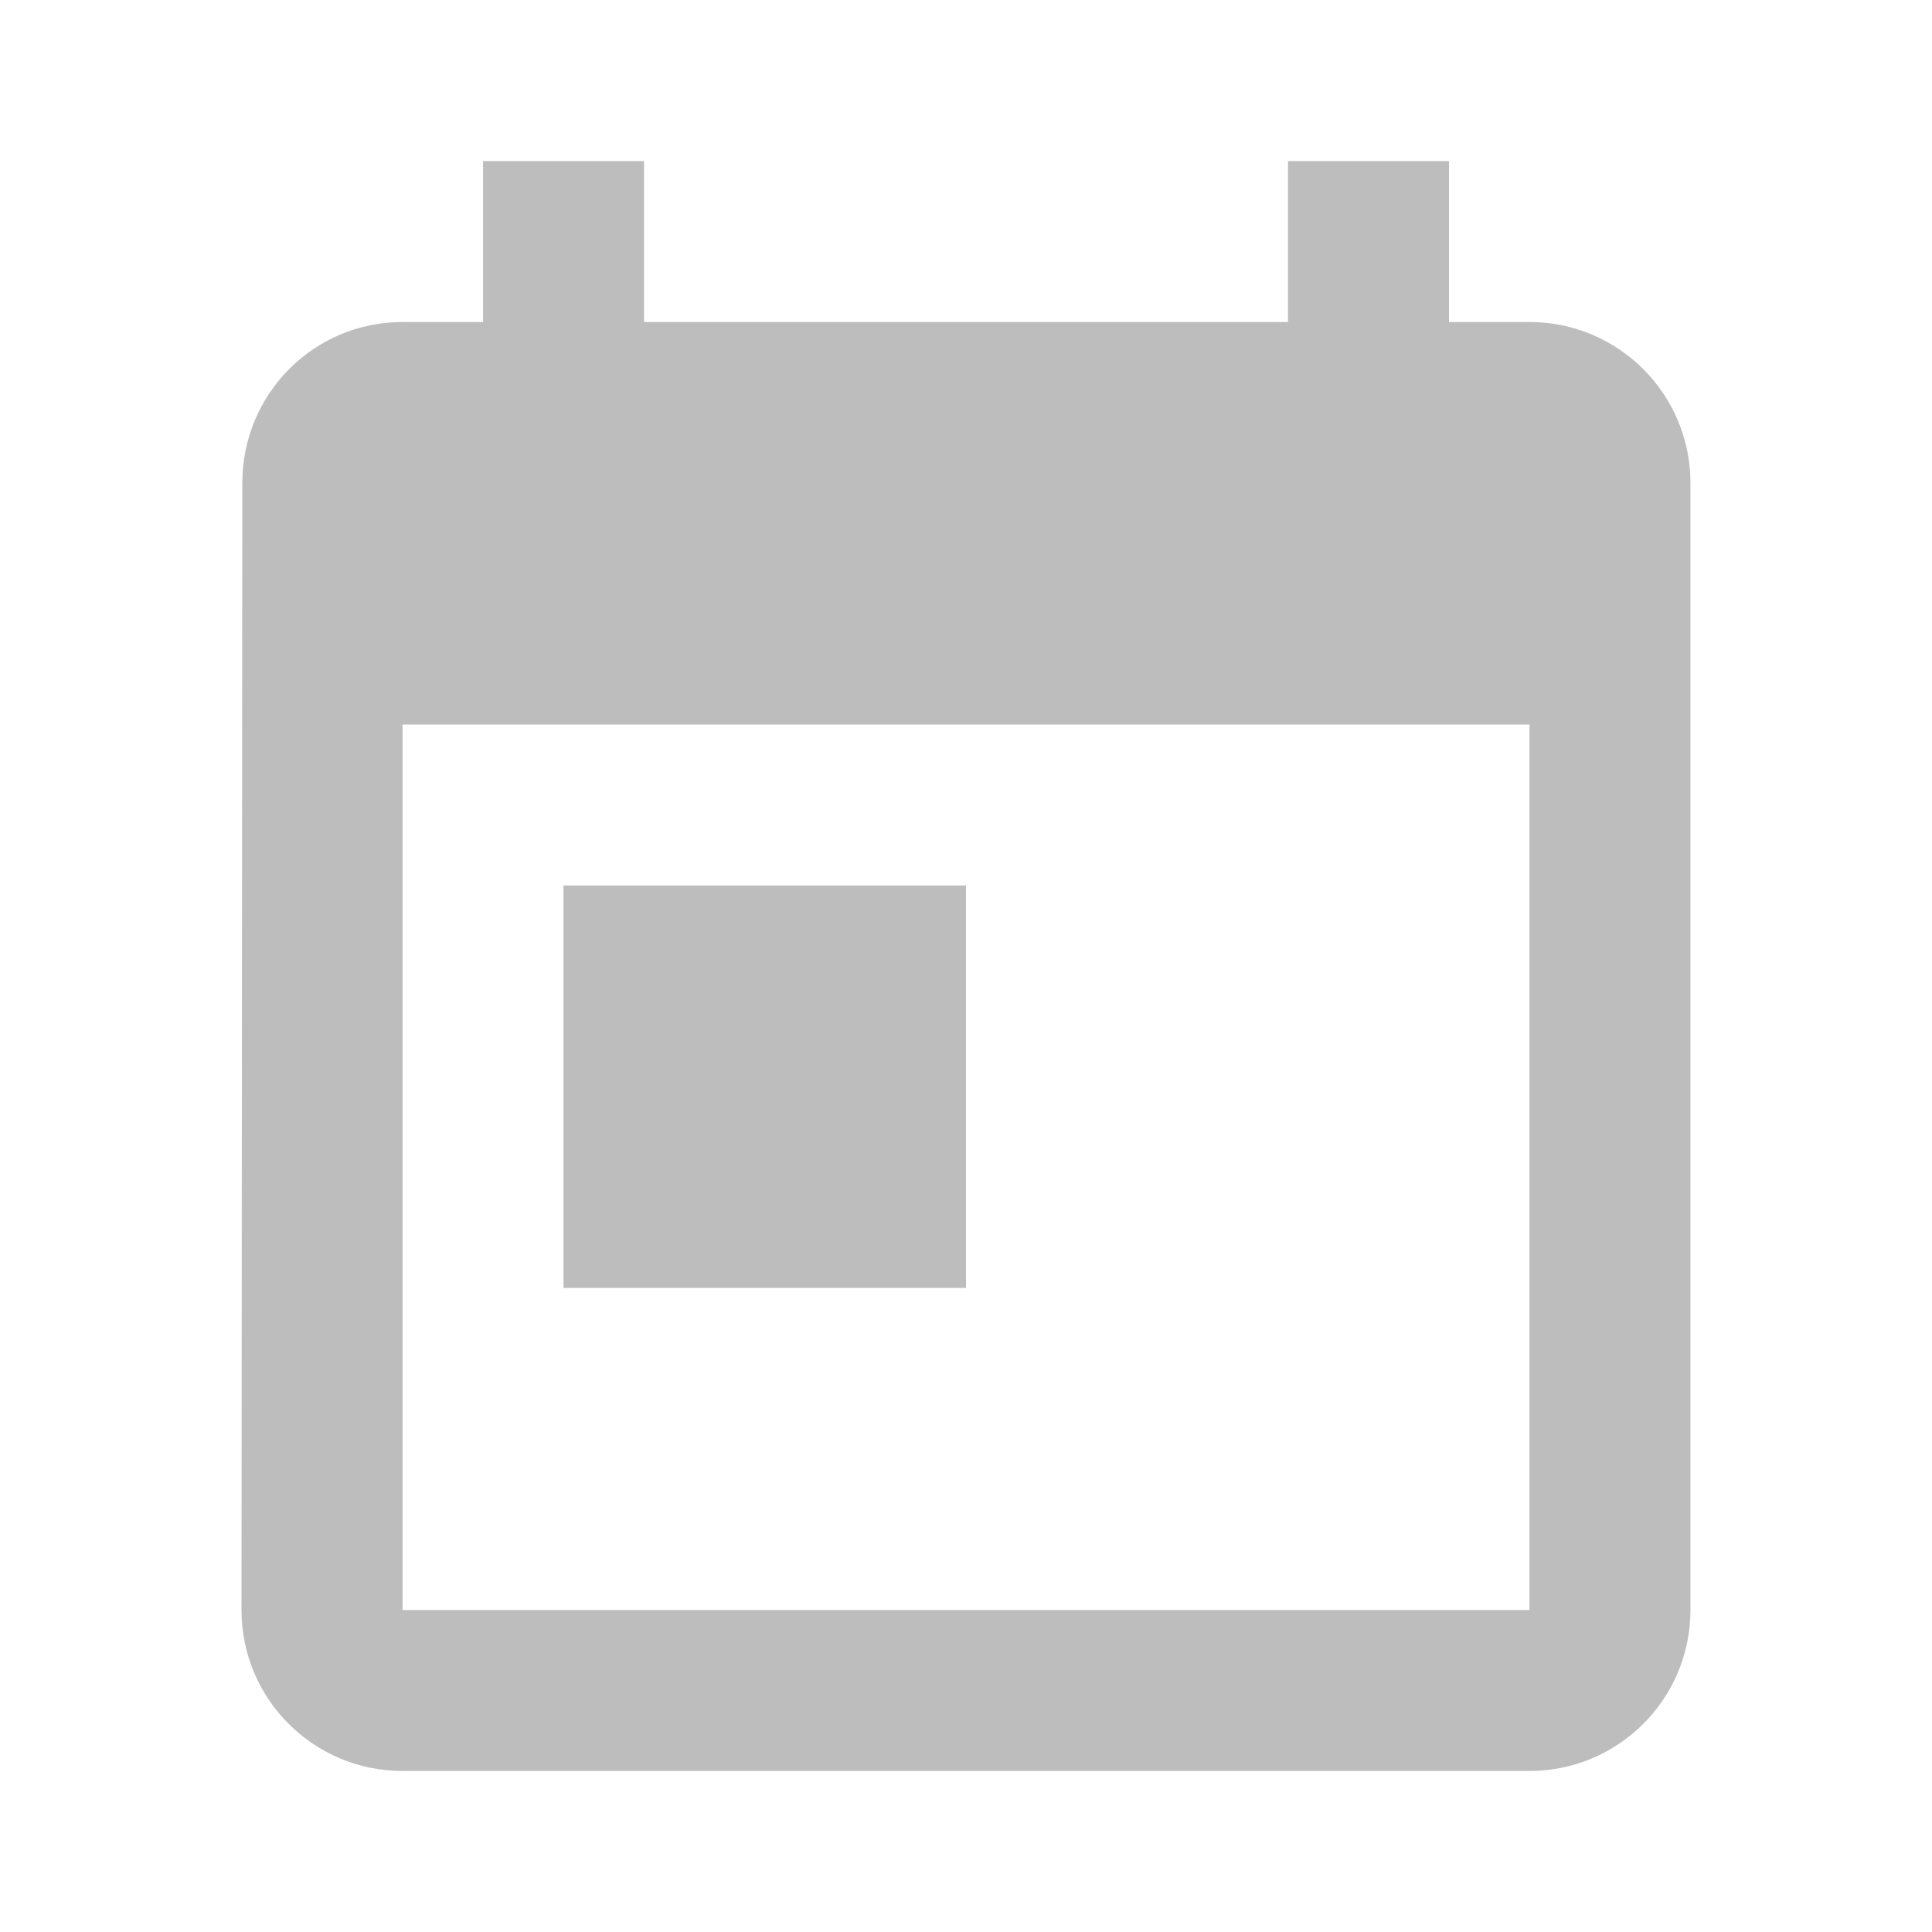
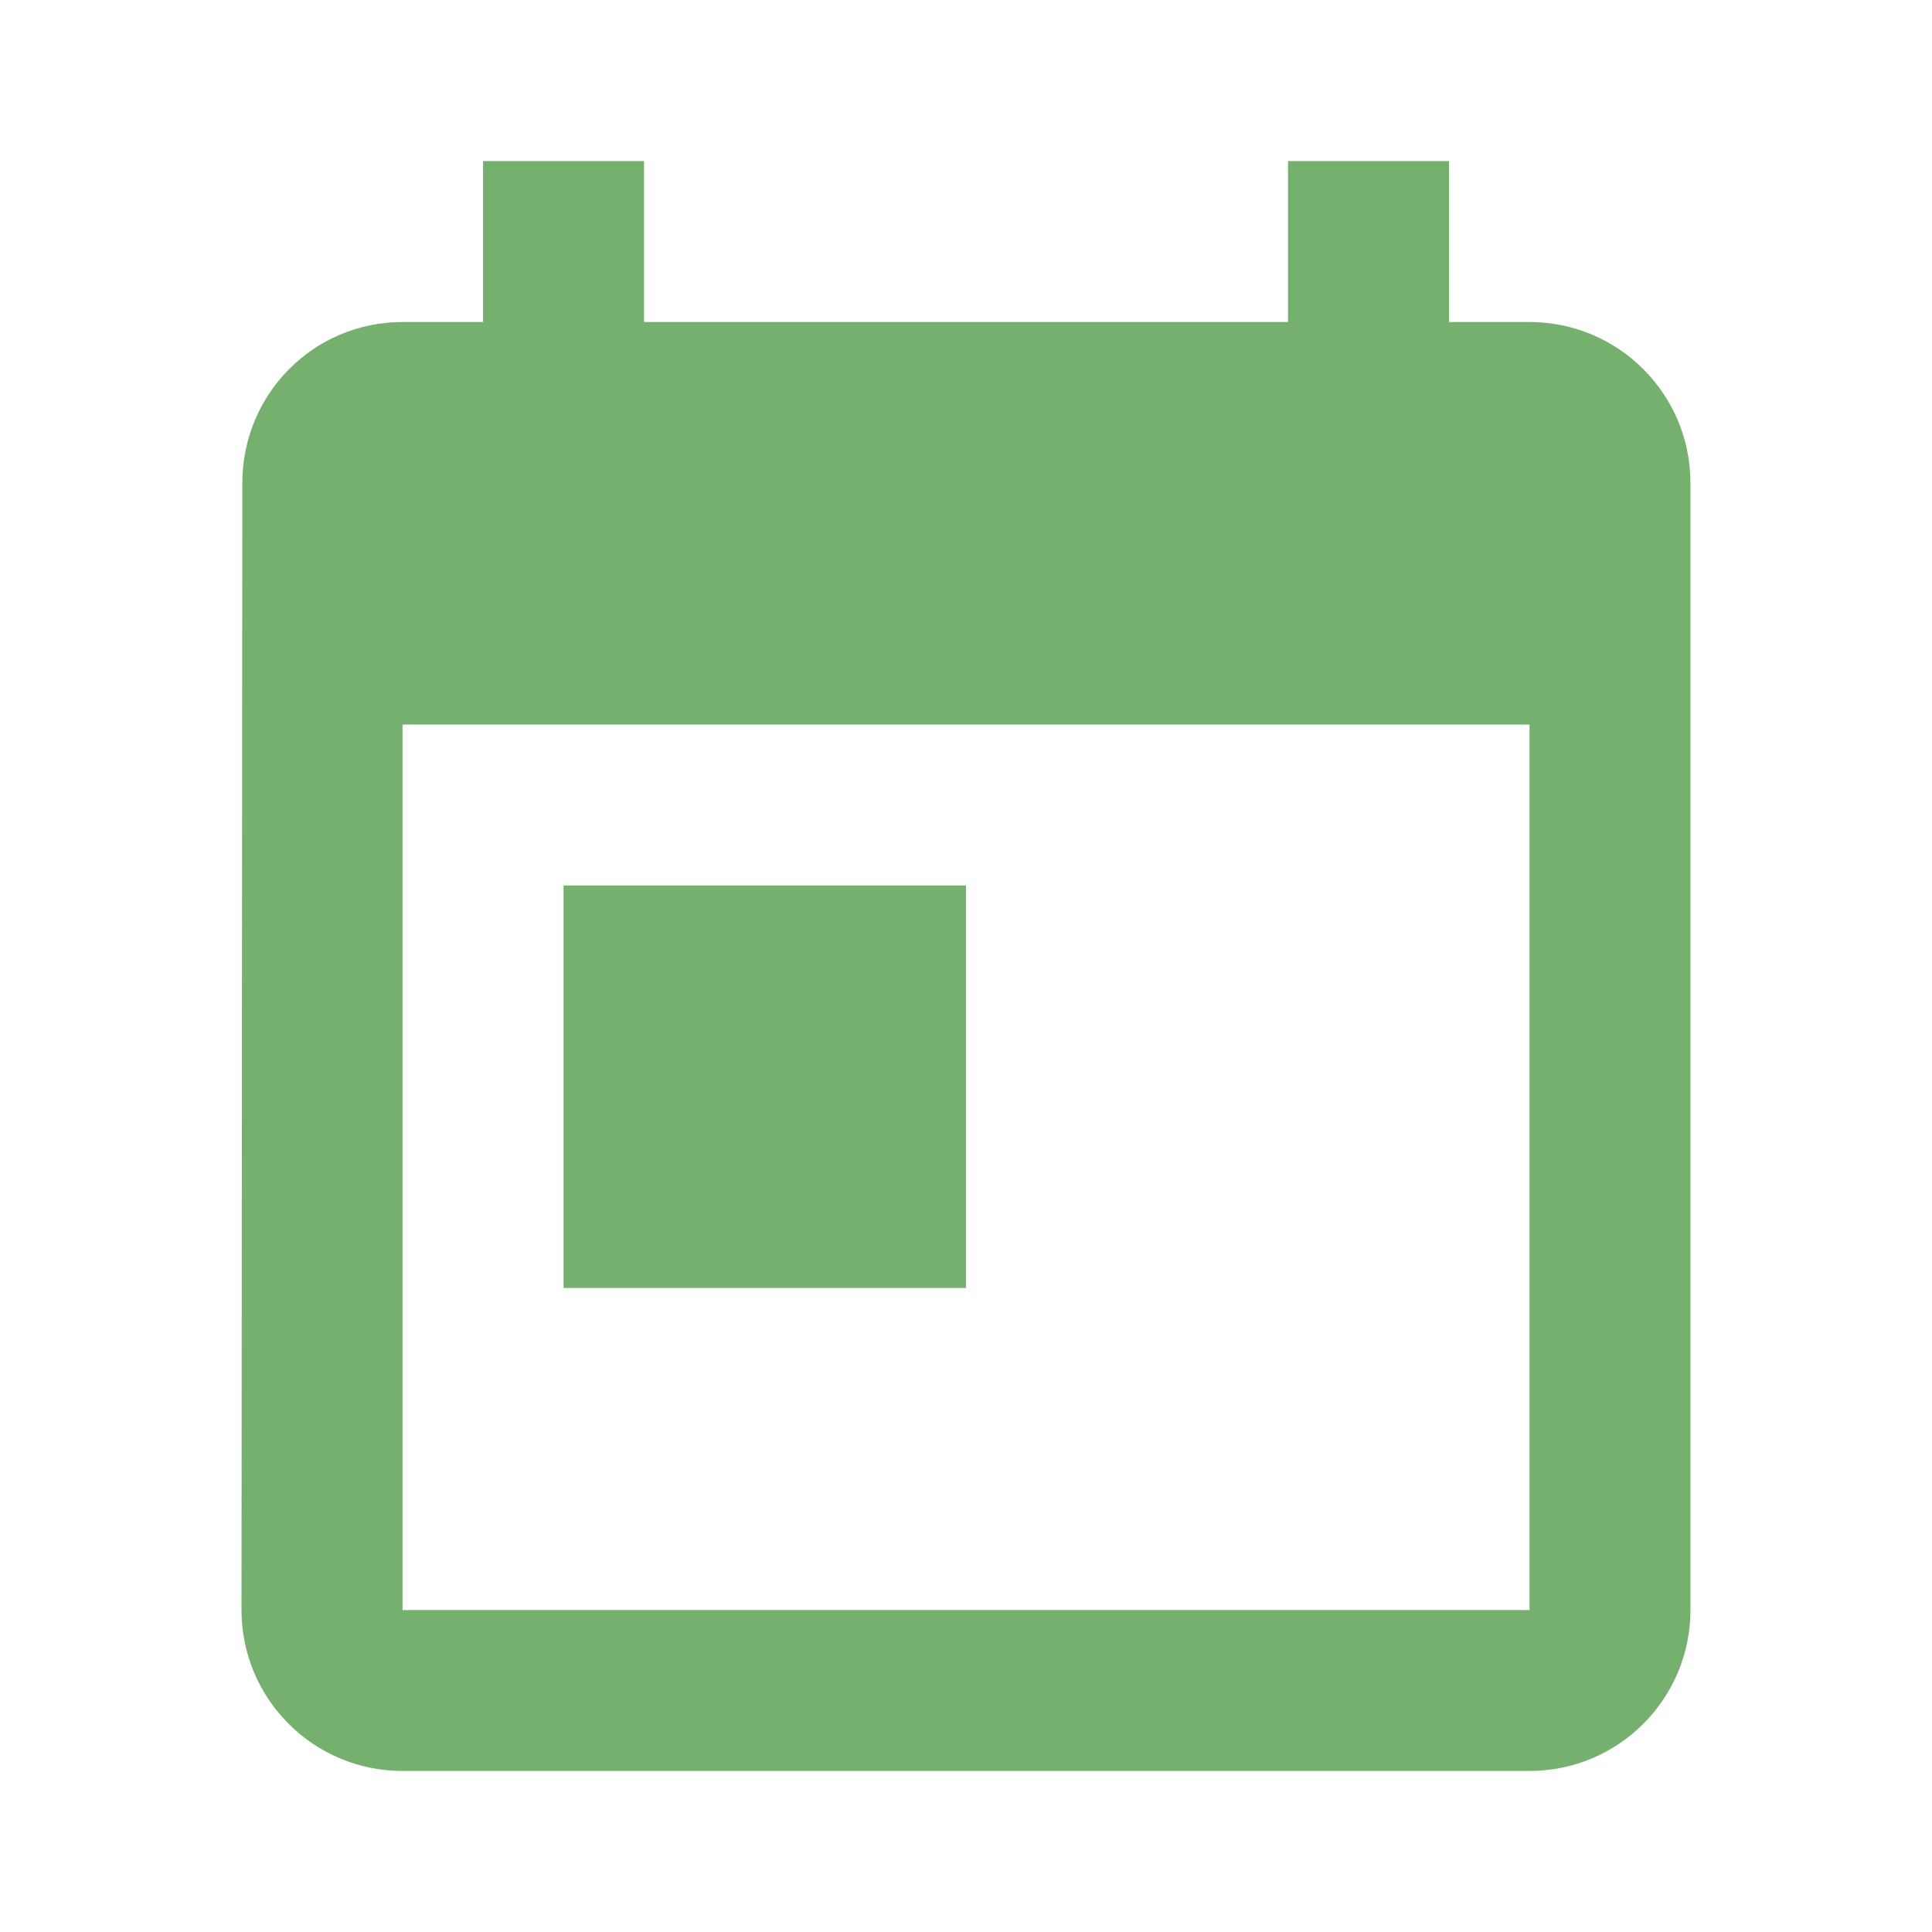
- <svg xmlns="http://www.w3.org/2000/svg" fill="#bdbdbd" height="48" version="1.1" viewBox="0 0 36 40" width="48">
-   <path d="m29.667 6.667l-1.667 0 0-3.333-3.333 0 0 3.333-13.333 0 0-3.333-3.333 0 0 3.333-1.667 0c-1.842 0-3.317 1.492-3.317 3.333L3 33.333c0 1.842 1.492 3.333 3.333 3.333l23.333 0c1.842 0 3.333-1.492 3.333-3.333l0-23.333c0-1.842-1.492-3.333-3.333-3.333zm0 26.667l-23.333 0 0-18.333 23.333 0 0 18.333zM9.667 18.333l8.333 0 0 8.333-8.333 0z" fill="#bdbdbd" />
+ <svg xmlns="http://www.w3.org/2000/svg" fill="#bdbdbd" height="48" version="1.1" viewBox="0 0 36 40" width="48" id="svg4">
+   <defs id="defs8" />
+   <path d="m29.667 6.667l-1.667 0 0-3.333-3.333 0 0 3.333-13.333 0 0-3.333-3.333 0 0 3.333-1.667 0c-1.842 0-3.317 1.492-3.317 3.333L3 33.333c0 1.842 1.492 3.333 3.333 3.333l23.333 0c1.842 0 3.333-1.492 3.333-3.333l0-23.333c0-1.842-1.492-3.333-3.333-3.333zm0 26.667l-23.333 0 0-18.333 23.333 0 0 18.333zM9.667 18.333l8.333 0 0 8.333-8.333 0z" fill="#bdbdbd" id="path2" style="fill:#419236;fill-opacity:1;opacity:0.72" />
</svg>
